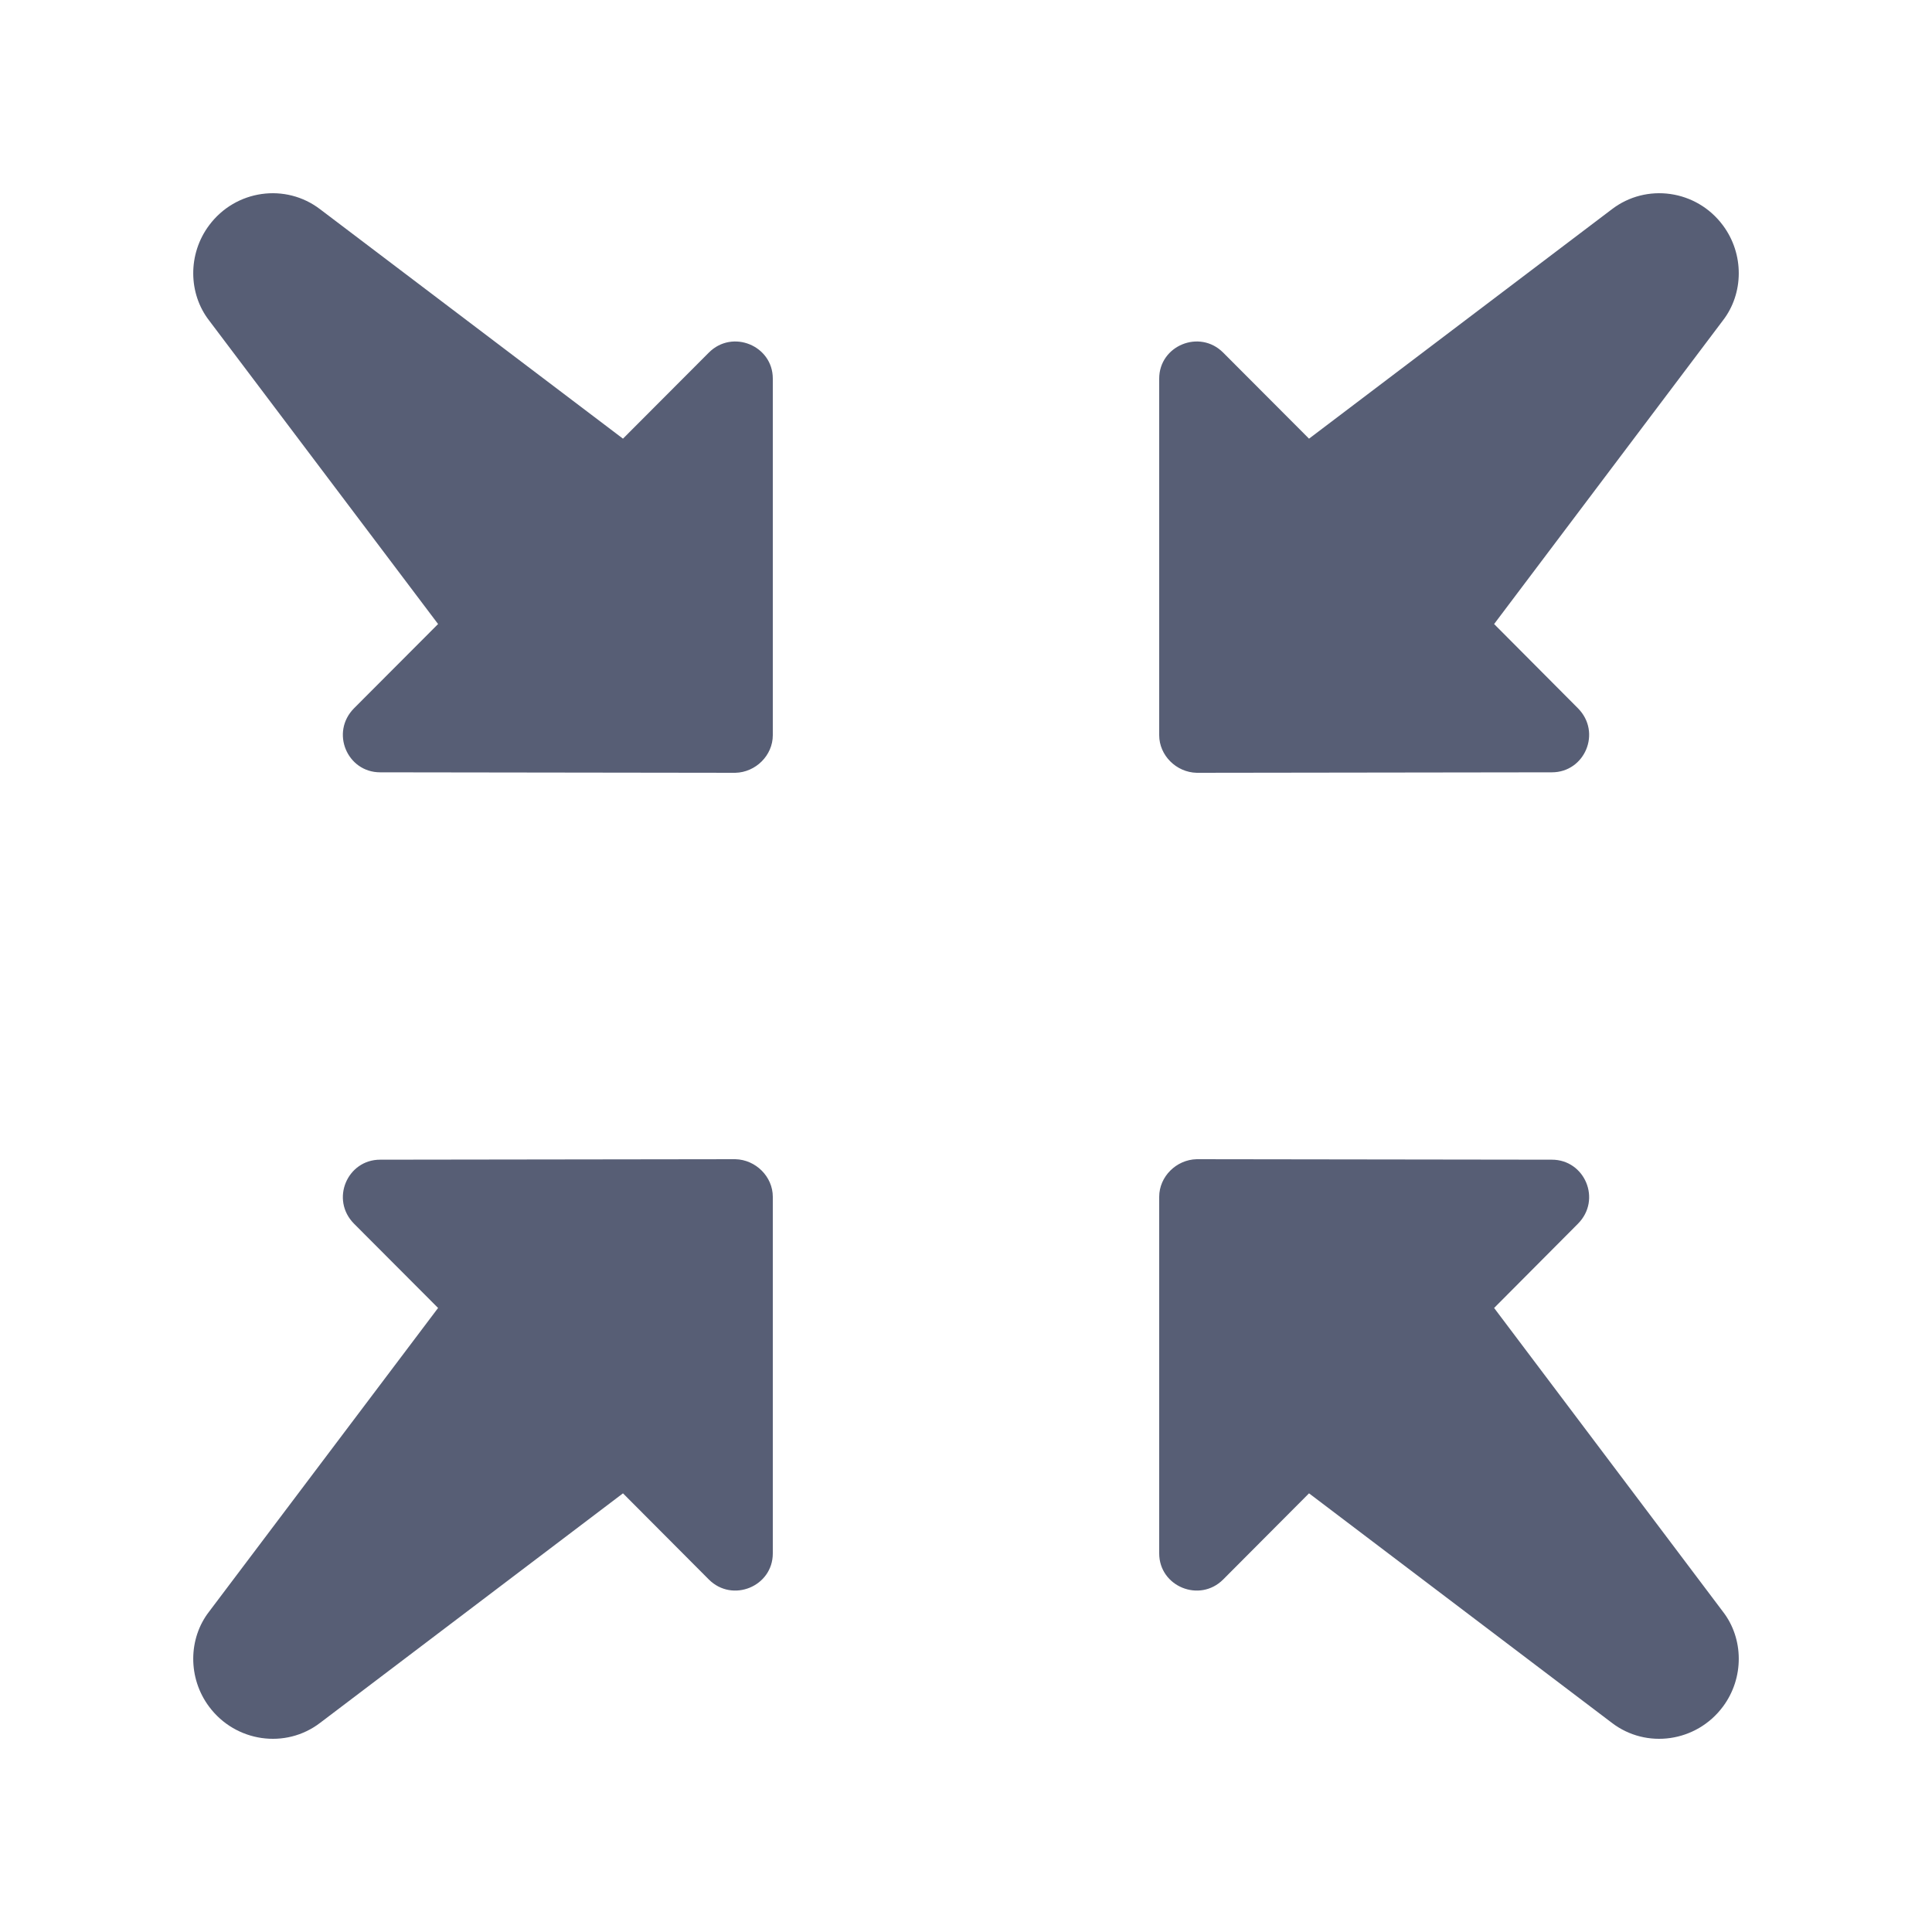
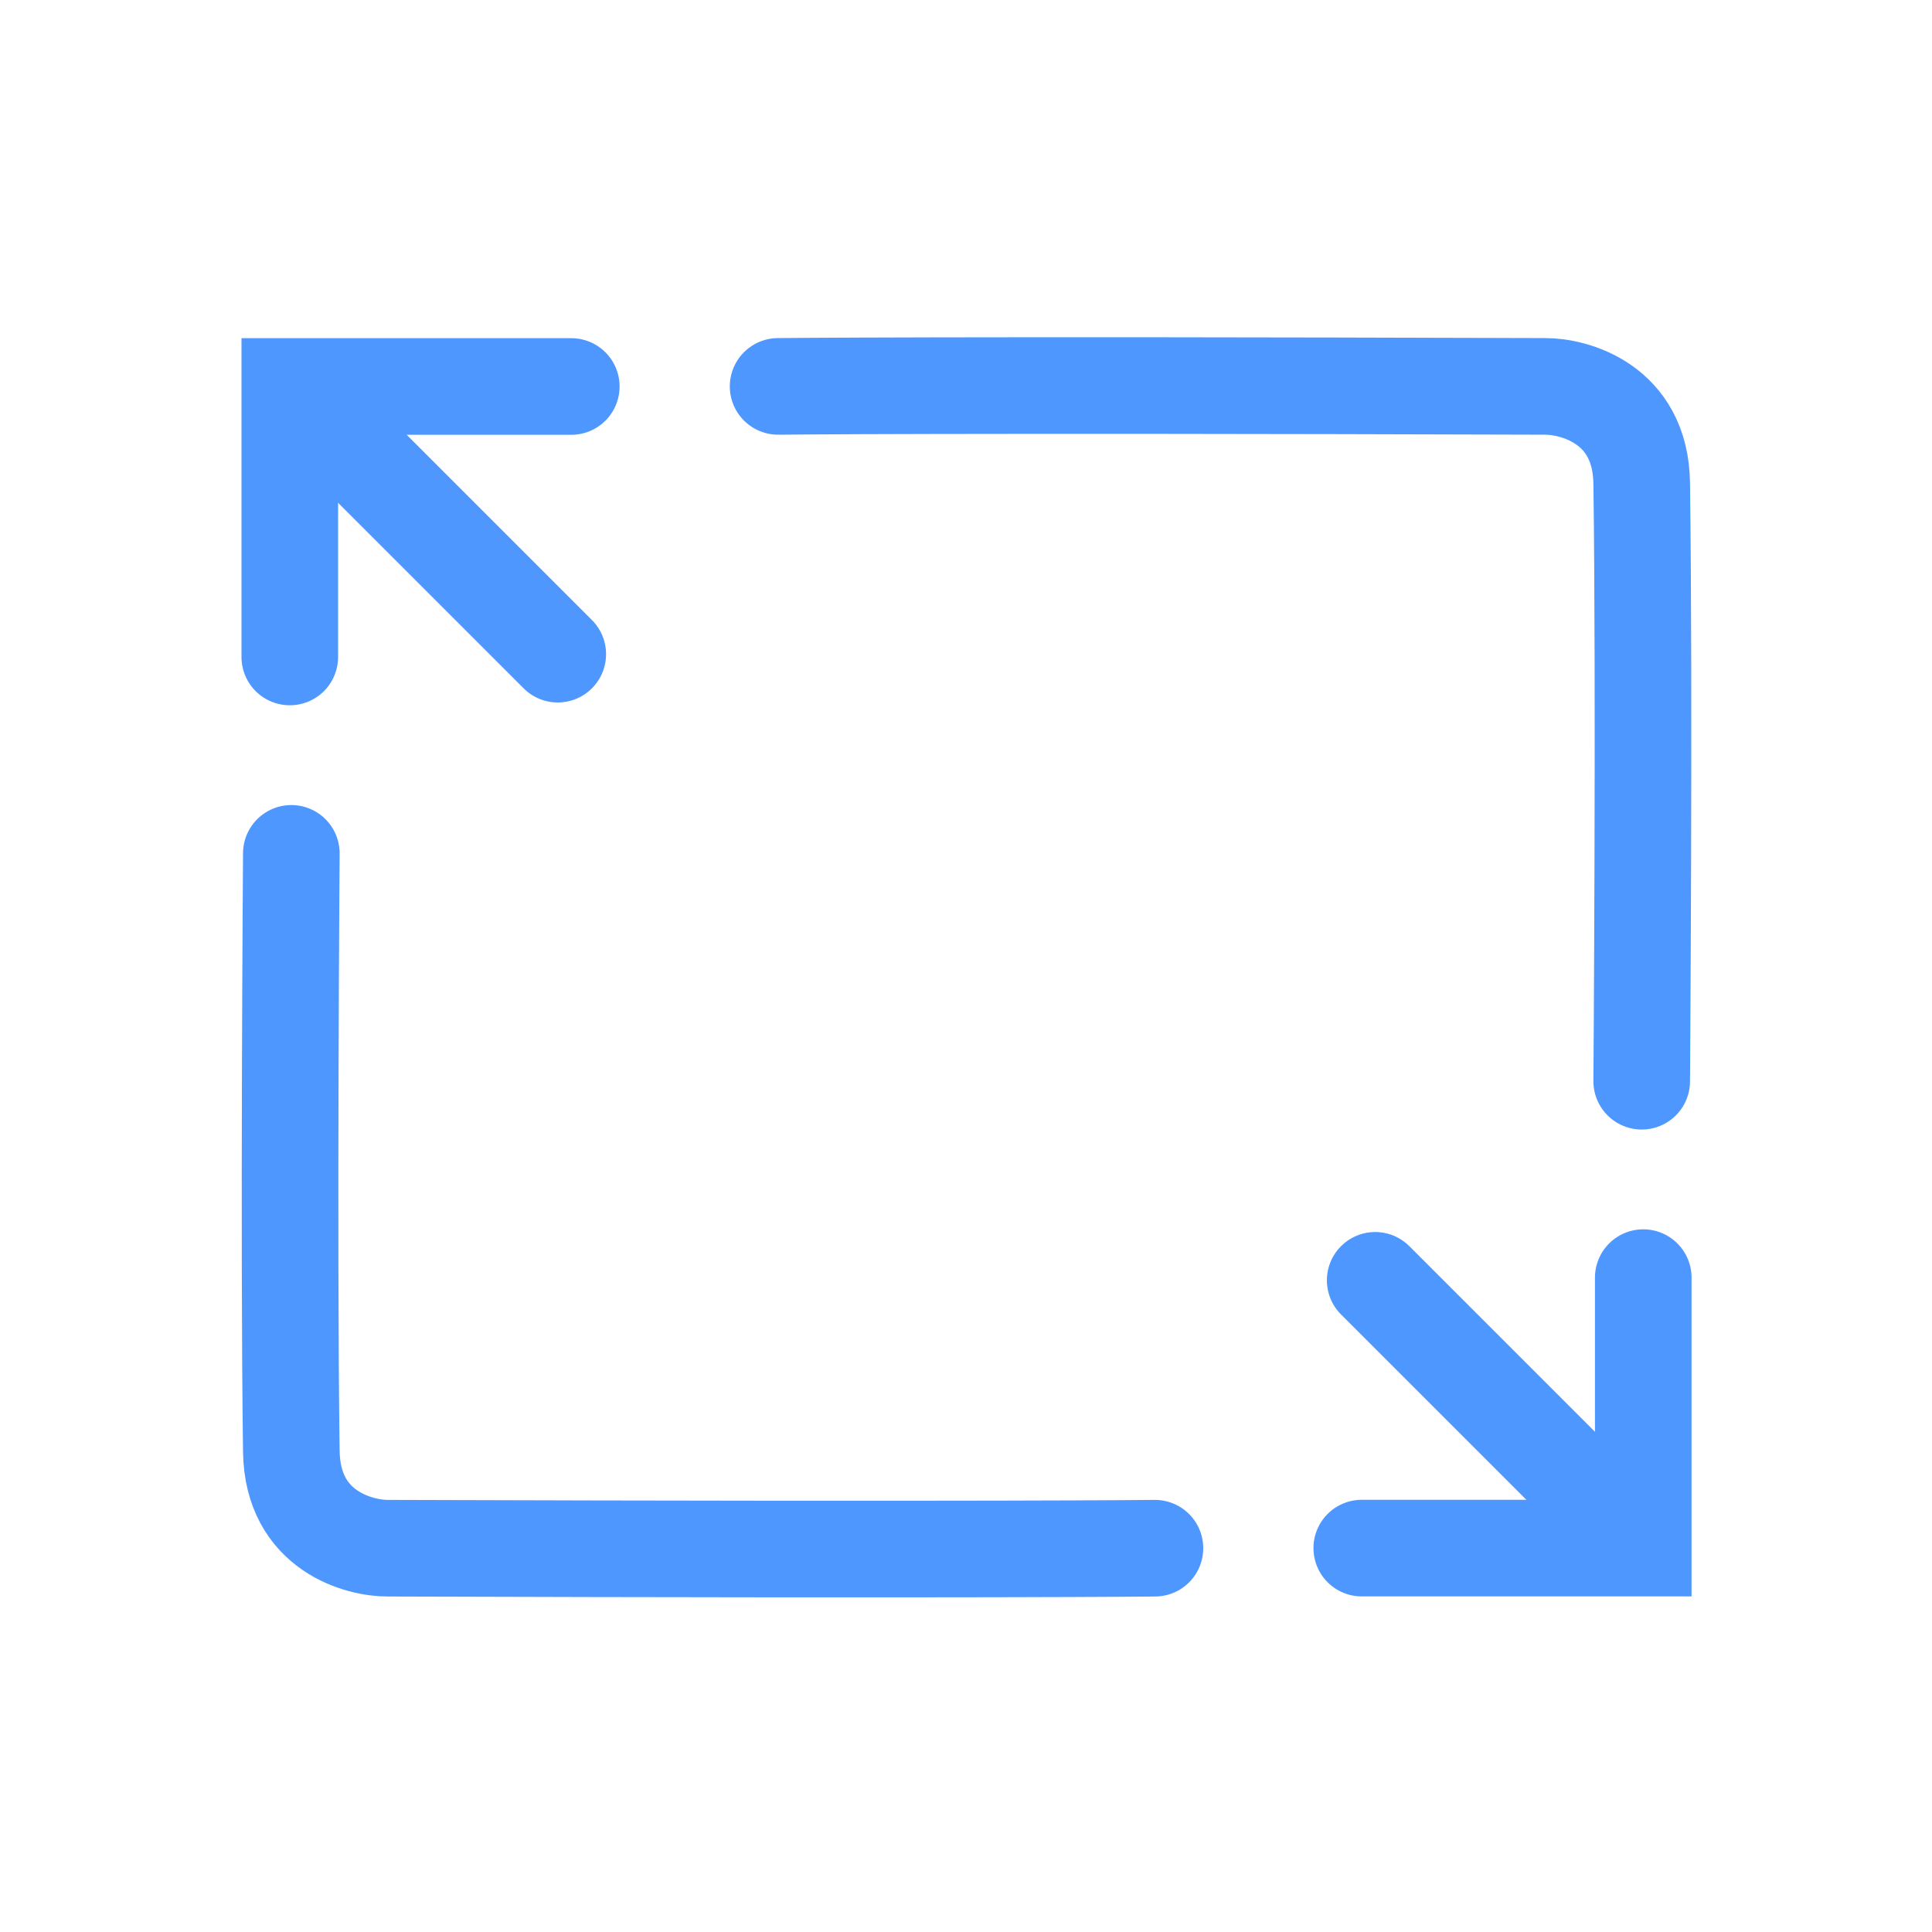
- <svg xmlns="http://www.w3.org/2000/svg" width="20px" height="20px" viewBox="0 0 20 20" version="1.1">
-   <defs />
-   <g id="Page-1" stroke="none" stroke-width="1" fill="none" fill-rule="evenodd">
-     <g id="un-fullscreen" fill="#575E75">
-       <g transform="translate(2, 2)">
-         <path d="M15.338,4.35 L14.449,3.459 L11.315,5.833 C10.957,6.108 10.439,6.036 10.165,5.668 C9.943,5.371 9.948,4.962 10.165,4.682 L12.533,1.54 L11.666,0.669 C11.417,0.419 11.594,0.005 11.935,0.005 L15.612,0 C15.824,0.005 16,0.181 16,0.389 L16,4.081 C16,4.422 15.582,4.595 15.338,4.35" id="Fill-1" transform="translate(13, 3) rotate(180) translate(-13, -3) " />
-         <path d="M0.662,11.649 L1.551,12.541 L4.685,10.166 C5.043,9.891 5.561,9.965 5.835,10.332 C6.057,10.629 6.052,11.038 5.835,11.317 L3.465,14.46 L4.334,15.331 C4.583,15.581 4.406,15.995 4.065,15.995 L0.388,16 C0.176,15.995 0,15.819 0,15.611 L0,11.919 C0,11.577 0.418,11.405 0.662,11.649" id="Fill-3" transform="translate(3, 13) rotate(180) translate(-3, -13) " />
-         <path d="M0.662,4.35 L1.551,3.459 L4.685,5.833 C5.043,6.108 5.561,6.036 5.835,5.668 C6.057,5.371 6.052,4.962 5.835,4.682 L3.465,1.54 L4.334,0.669 C4.583,0.419 4.406,0.005 4.065,0.005 L0.388,0 C0.176,0.005 0,0.181 0,0.389 L0,4.081 C0,4.422 0.418,4.595 0.662,4.35" id="Fill-5" transform="translate(3, 3) rotate(180) translate(-3, -3) " />
-         <path d="M15.338,11.649 L14.449,12.541 L11.315,10.166 C10.957,9.891 10.439,9.965 10.165,10.332 C9.943,10.629 9.948,11.038 10.165,11.317 L12.533,14.46 L11.666,15.331 C11.417,15.581 11.594,15.995 11.935,15.995 L15.612,16 C15.824,15.995 16,15.819 16,15.611 L16,11.919 C16,11.577 15.582,11.405 15.338,11.649" id="Fill-7" transform="translate(13, 13) rotate(180) translate(-13, -13) " />
-       </g>
+ <svg xmlns="http://www.w3.org/2000/svg" width="20px" height="20px" viewBox="-2.5 -3.5 20 20" version="1.1">
+   <g transform="translate(-492.4891,-493.4931)">
+     <g data-paper-data="{&quot;isPaintingLayer&quot;:true}" fill="none" fill-rule="nonzero" stroke-linecap="round" stroke-linejoin="miter" stroke-miterlimit="10" stroke-dasharray="" stroke-dashoffset="0" style="mix-blend-mode: normal">
+       <path d="" stroke="#4d97ff" stroke-width="0.5" />
+       <path d="" stroke="#4d97ff" stroke-width="0.5" />
+       <path d="M501.295,506.027" data-paper-data="{&quot;index&quot;:null}" stroke="#4d97ff" stroke-width="1" />
+       <path d="M501.945,506.02c0,0 -1.673,0.02 -7.94,0c-0.287,0.002 -0.989,-0.17 -1,-1.003c-0.03,-2.173 0,-6.19 0,-6.19" data-paper-data="{&quot;index&quot;:null}" stroke="#4d97ff" stroke-width="1" />
+       <path d="M507,503.219v2.8h-2.914" data-paper-data="{&quot;index&quot;:null}" stroke="#4d97ff" stroke-width="1" />
+       <path d="M504.225,503.247l2.679,2.679" data-paper-data="{&quot;index&quot;:null}" stroke="#4d97ff" stroke-width="1" />
+       <path d="M498.672,493.986" data-paper-data="{&quot;index&quot;:null}" stroke="#4d97ff" stroke-width="1" />
+       <path d="M498.044,493.993c0,0 1.673,-0.02 7.94,0c0.287,-0.002 0.989,0.17 1,1.003c0.03,2.173 0,6.19 0,6.19" data-paper-data="{&quot;index&quot;:null}" stroke="#4d97ff" stroke-width="1" />
+       <path d="M492.989,496.794v-2.8h2.914" data-paper-data="{&quot;index&quot;:null}" stroke="#4d97ff" stroke-width="1" />
+       <path d="M493.084,494.086l2.679,2.679" data-paper-data="{&quot;index&quot;:null}" stroke="#4d97ff" stroke-width="1" />
    </g>
  </g>
</svg>
